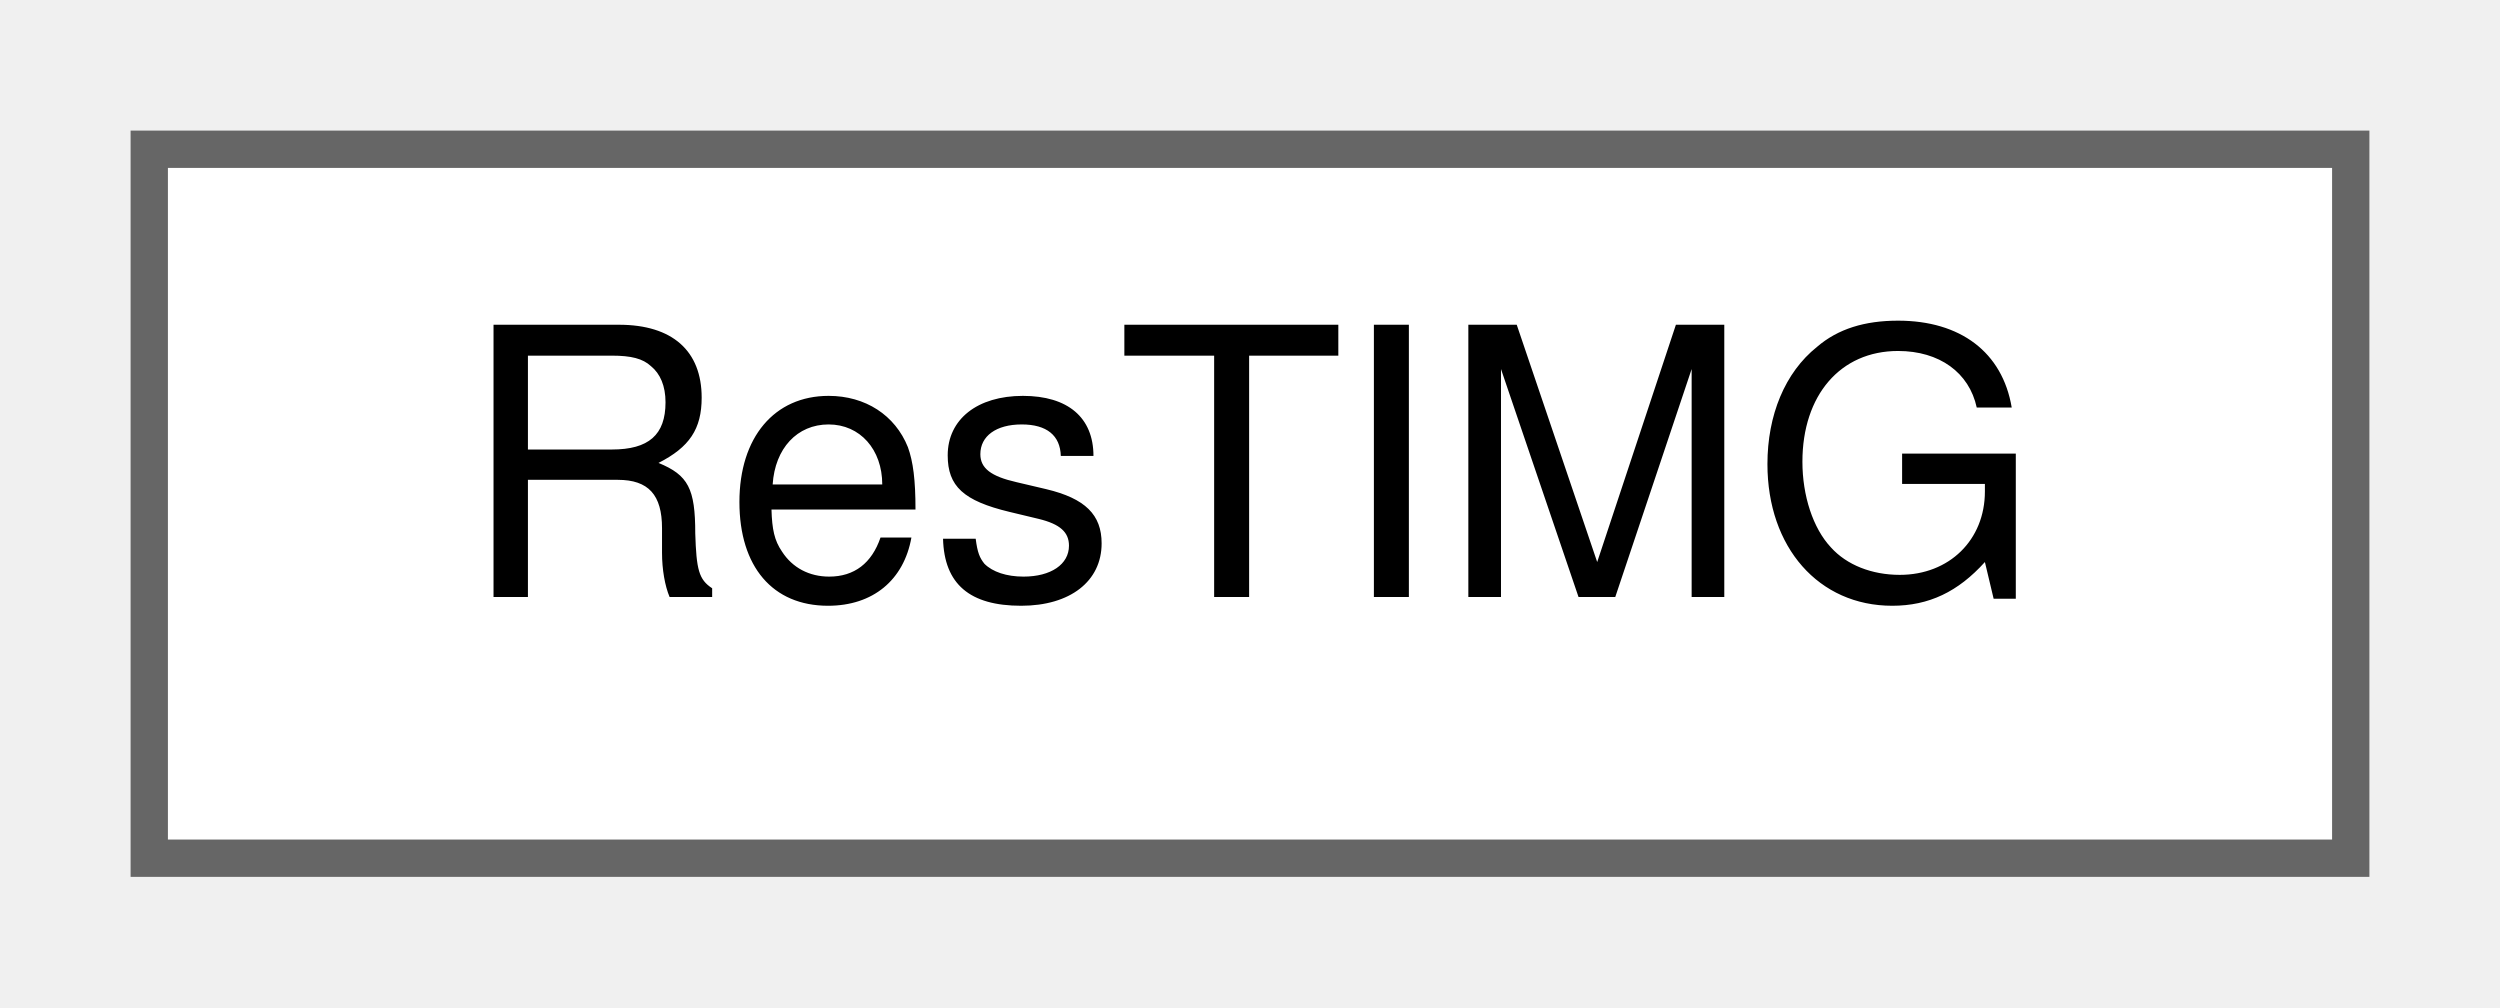
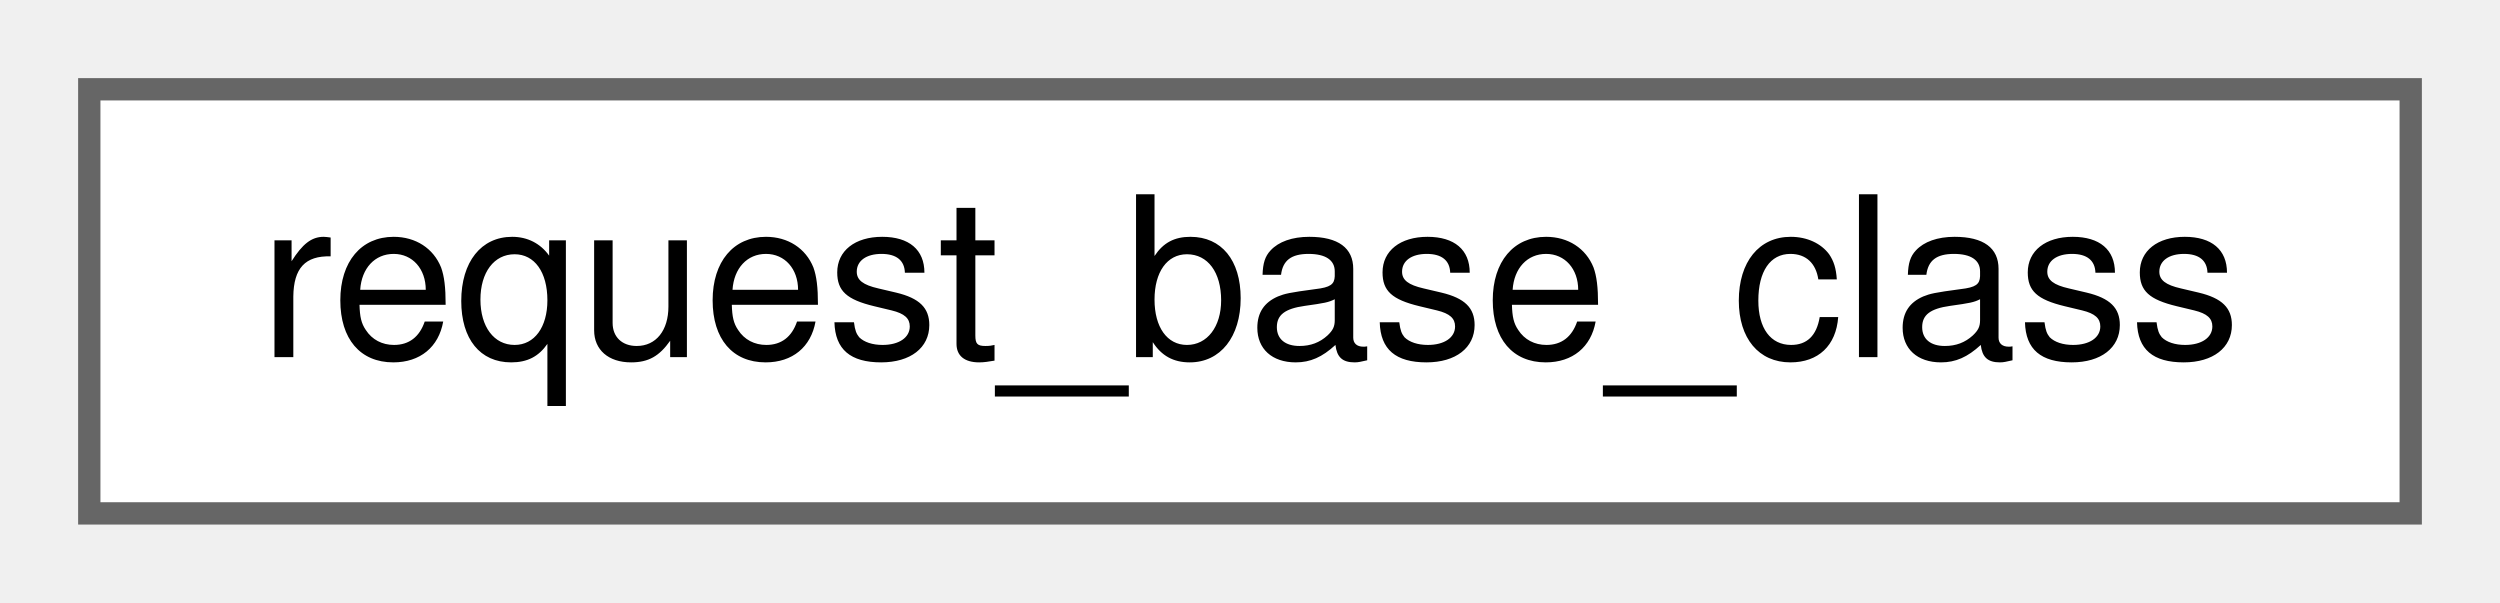
- <svg xmlns="http://www.w3.org/2000/svg" xmlns:xlink="http://www.w3.org/1999/xlink" width="67pt" height="27pt" viewBox="0.00 0.00 67.00 27.00">
+ <svg xmlns="http://www.w3.org/2000/svg" xmlns:xlink="http://www.w3.org/1999/xlink" width="112pt" height="27pt" viewBox="0.00 0.00 112.00 27.00">
  <g id="graph0" class="graph" transform="scale(1 1) rotate(0) translate(4 23)">
    <g id="node1" class="node">
      <g id="a_node1">
-         <a xlink:href="structResTIMG.html" target="_top" xlink:title=" ">
-           <polygon fill="white" stroke="#666666" points="59,-19 0,-19 0,0 59,0 59,-19" />
-           <text text-anchor="middle" x="29.5" y="-7" font-family="Helvetica,sans-Serif" font-size="10.00">ResTIMG</text>
+         <a xlink:href="structrequest__base__class.html" target="_top" xlink:title=" ">
+           <polygon fill="white" stroke="#666666" points="104,-19 0,-19 0,0 104,0 104,-19" />
+           <text text-anchor="middle" x="52" y="-7" font-family="Helvetica,sans-Serif" font-size="10.00">request_base_class</text>
        </a>
      </g>
    </g>
  </g>
</svg>
